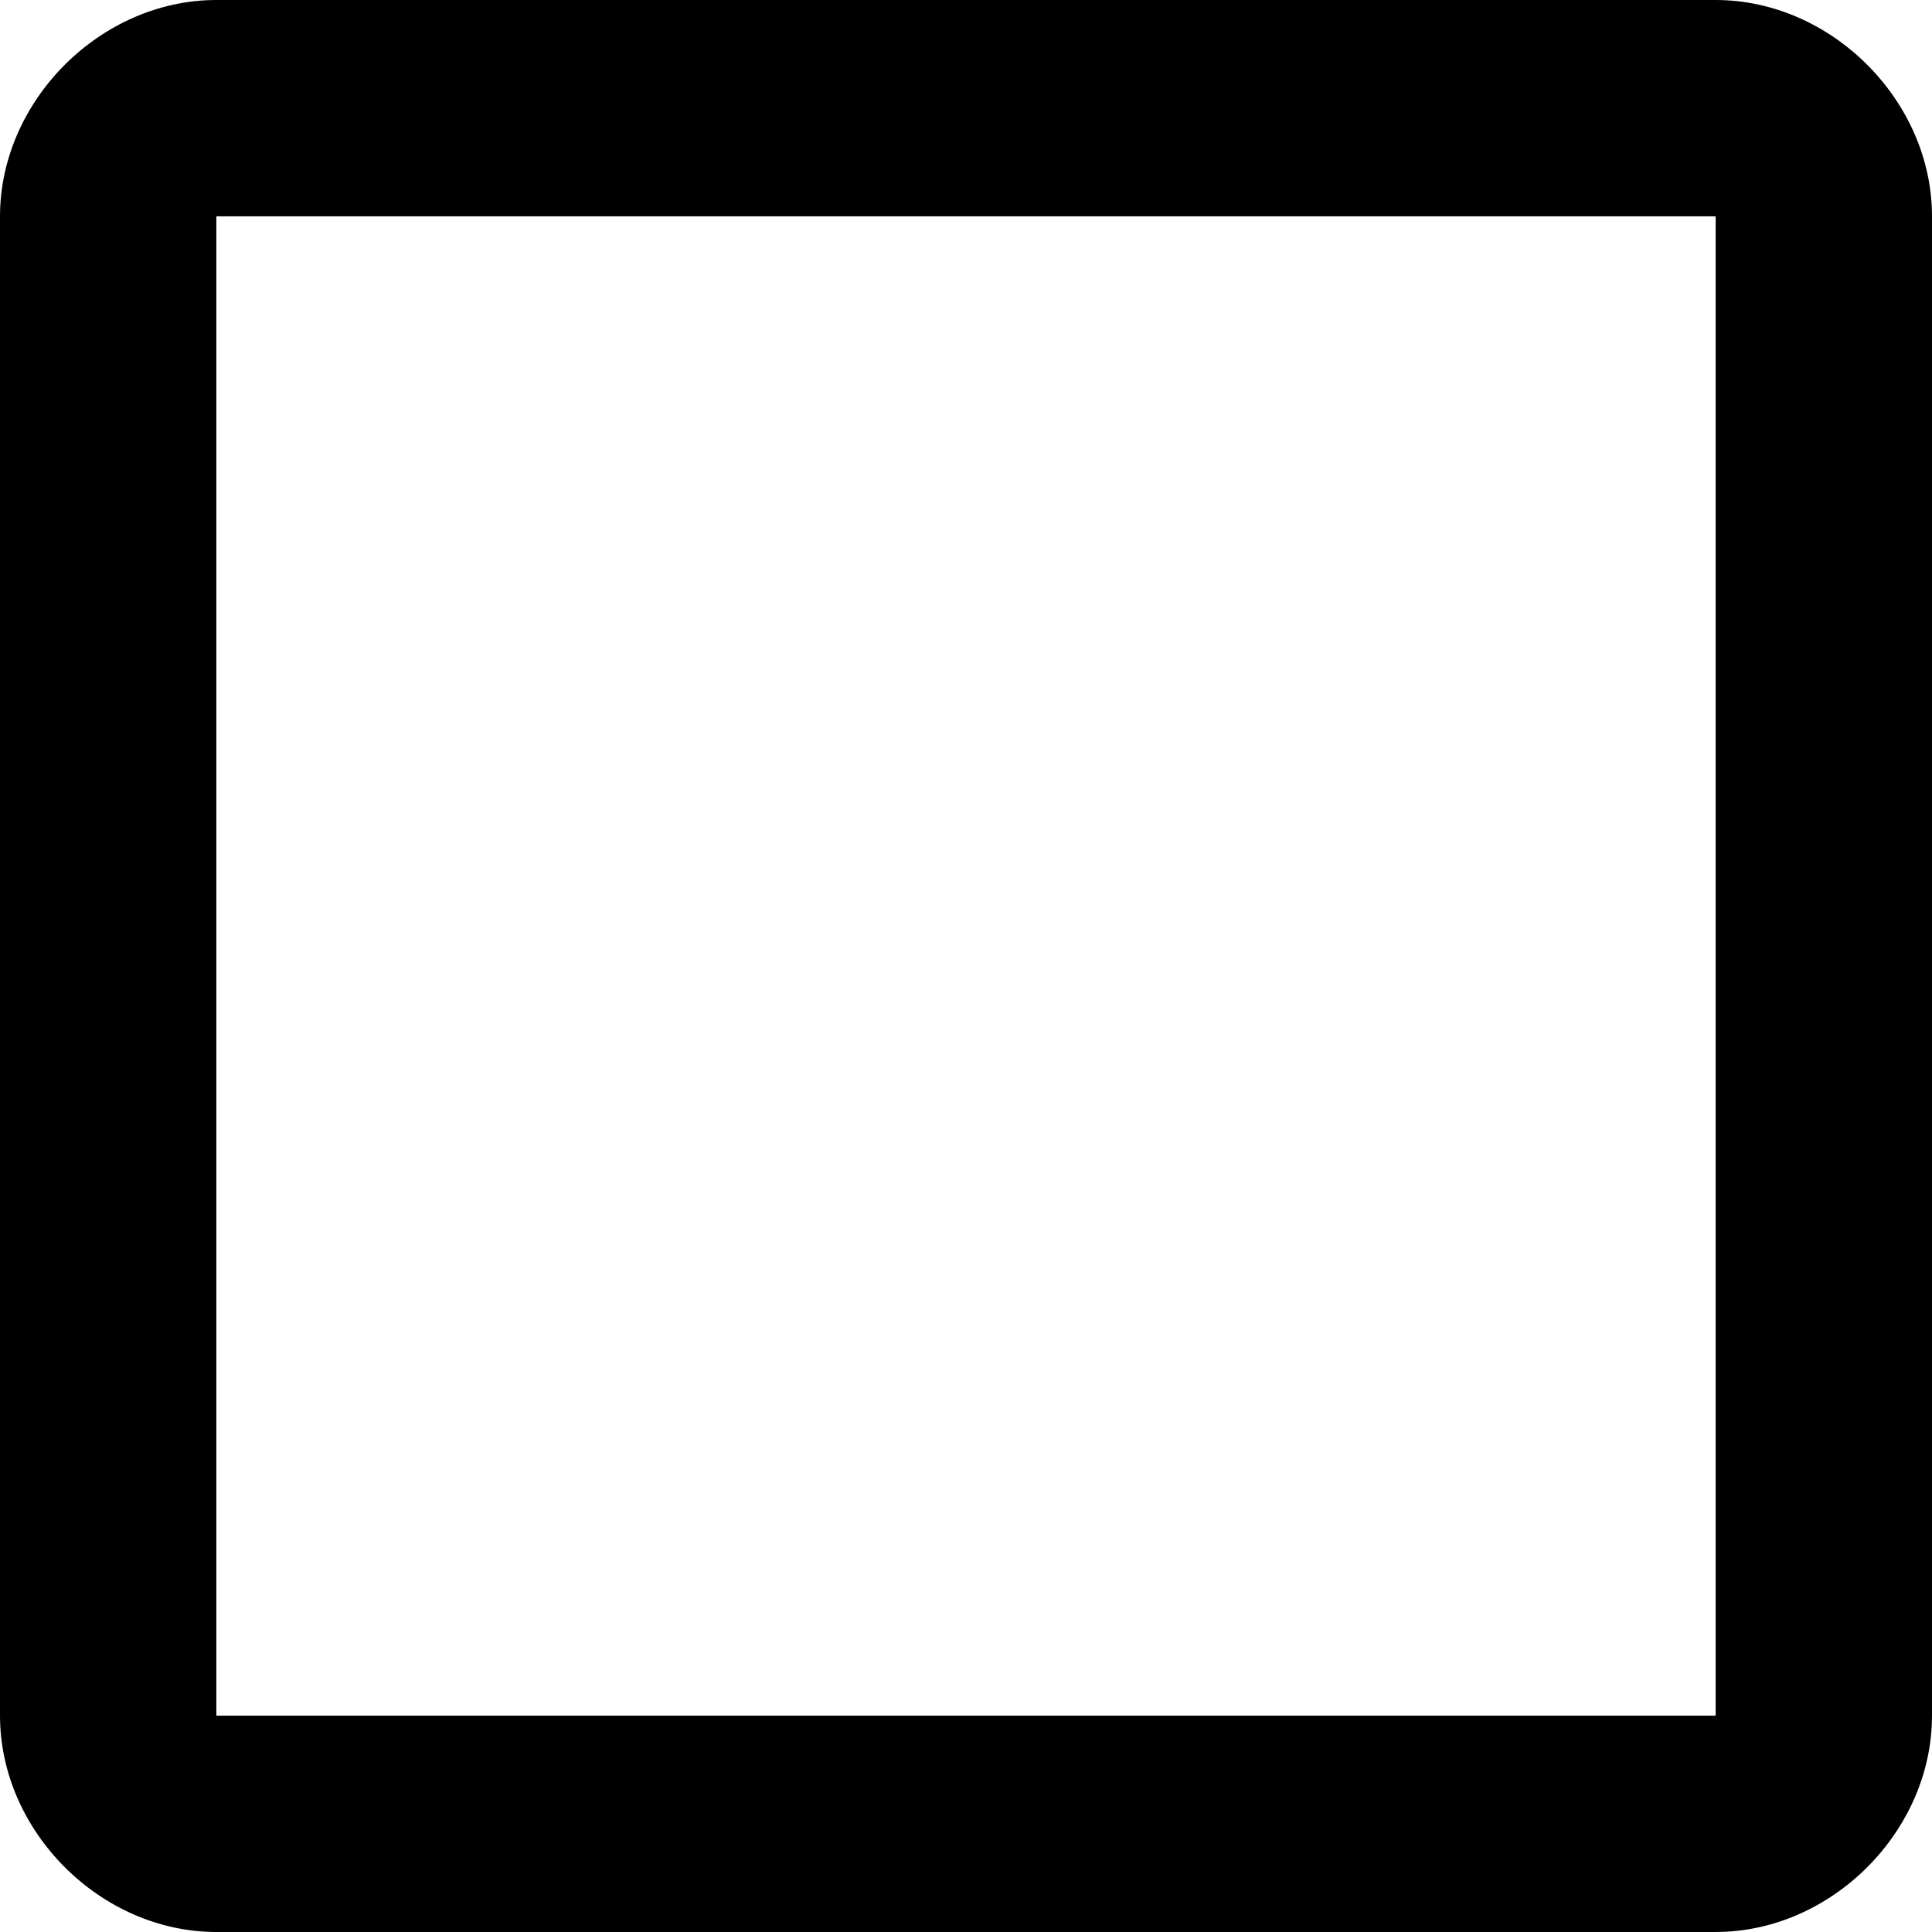
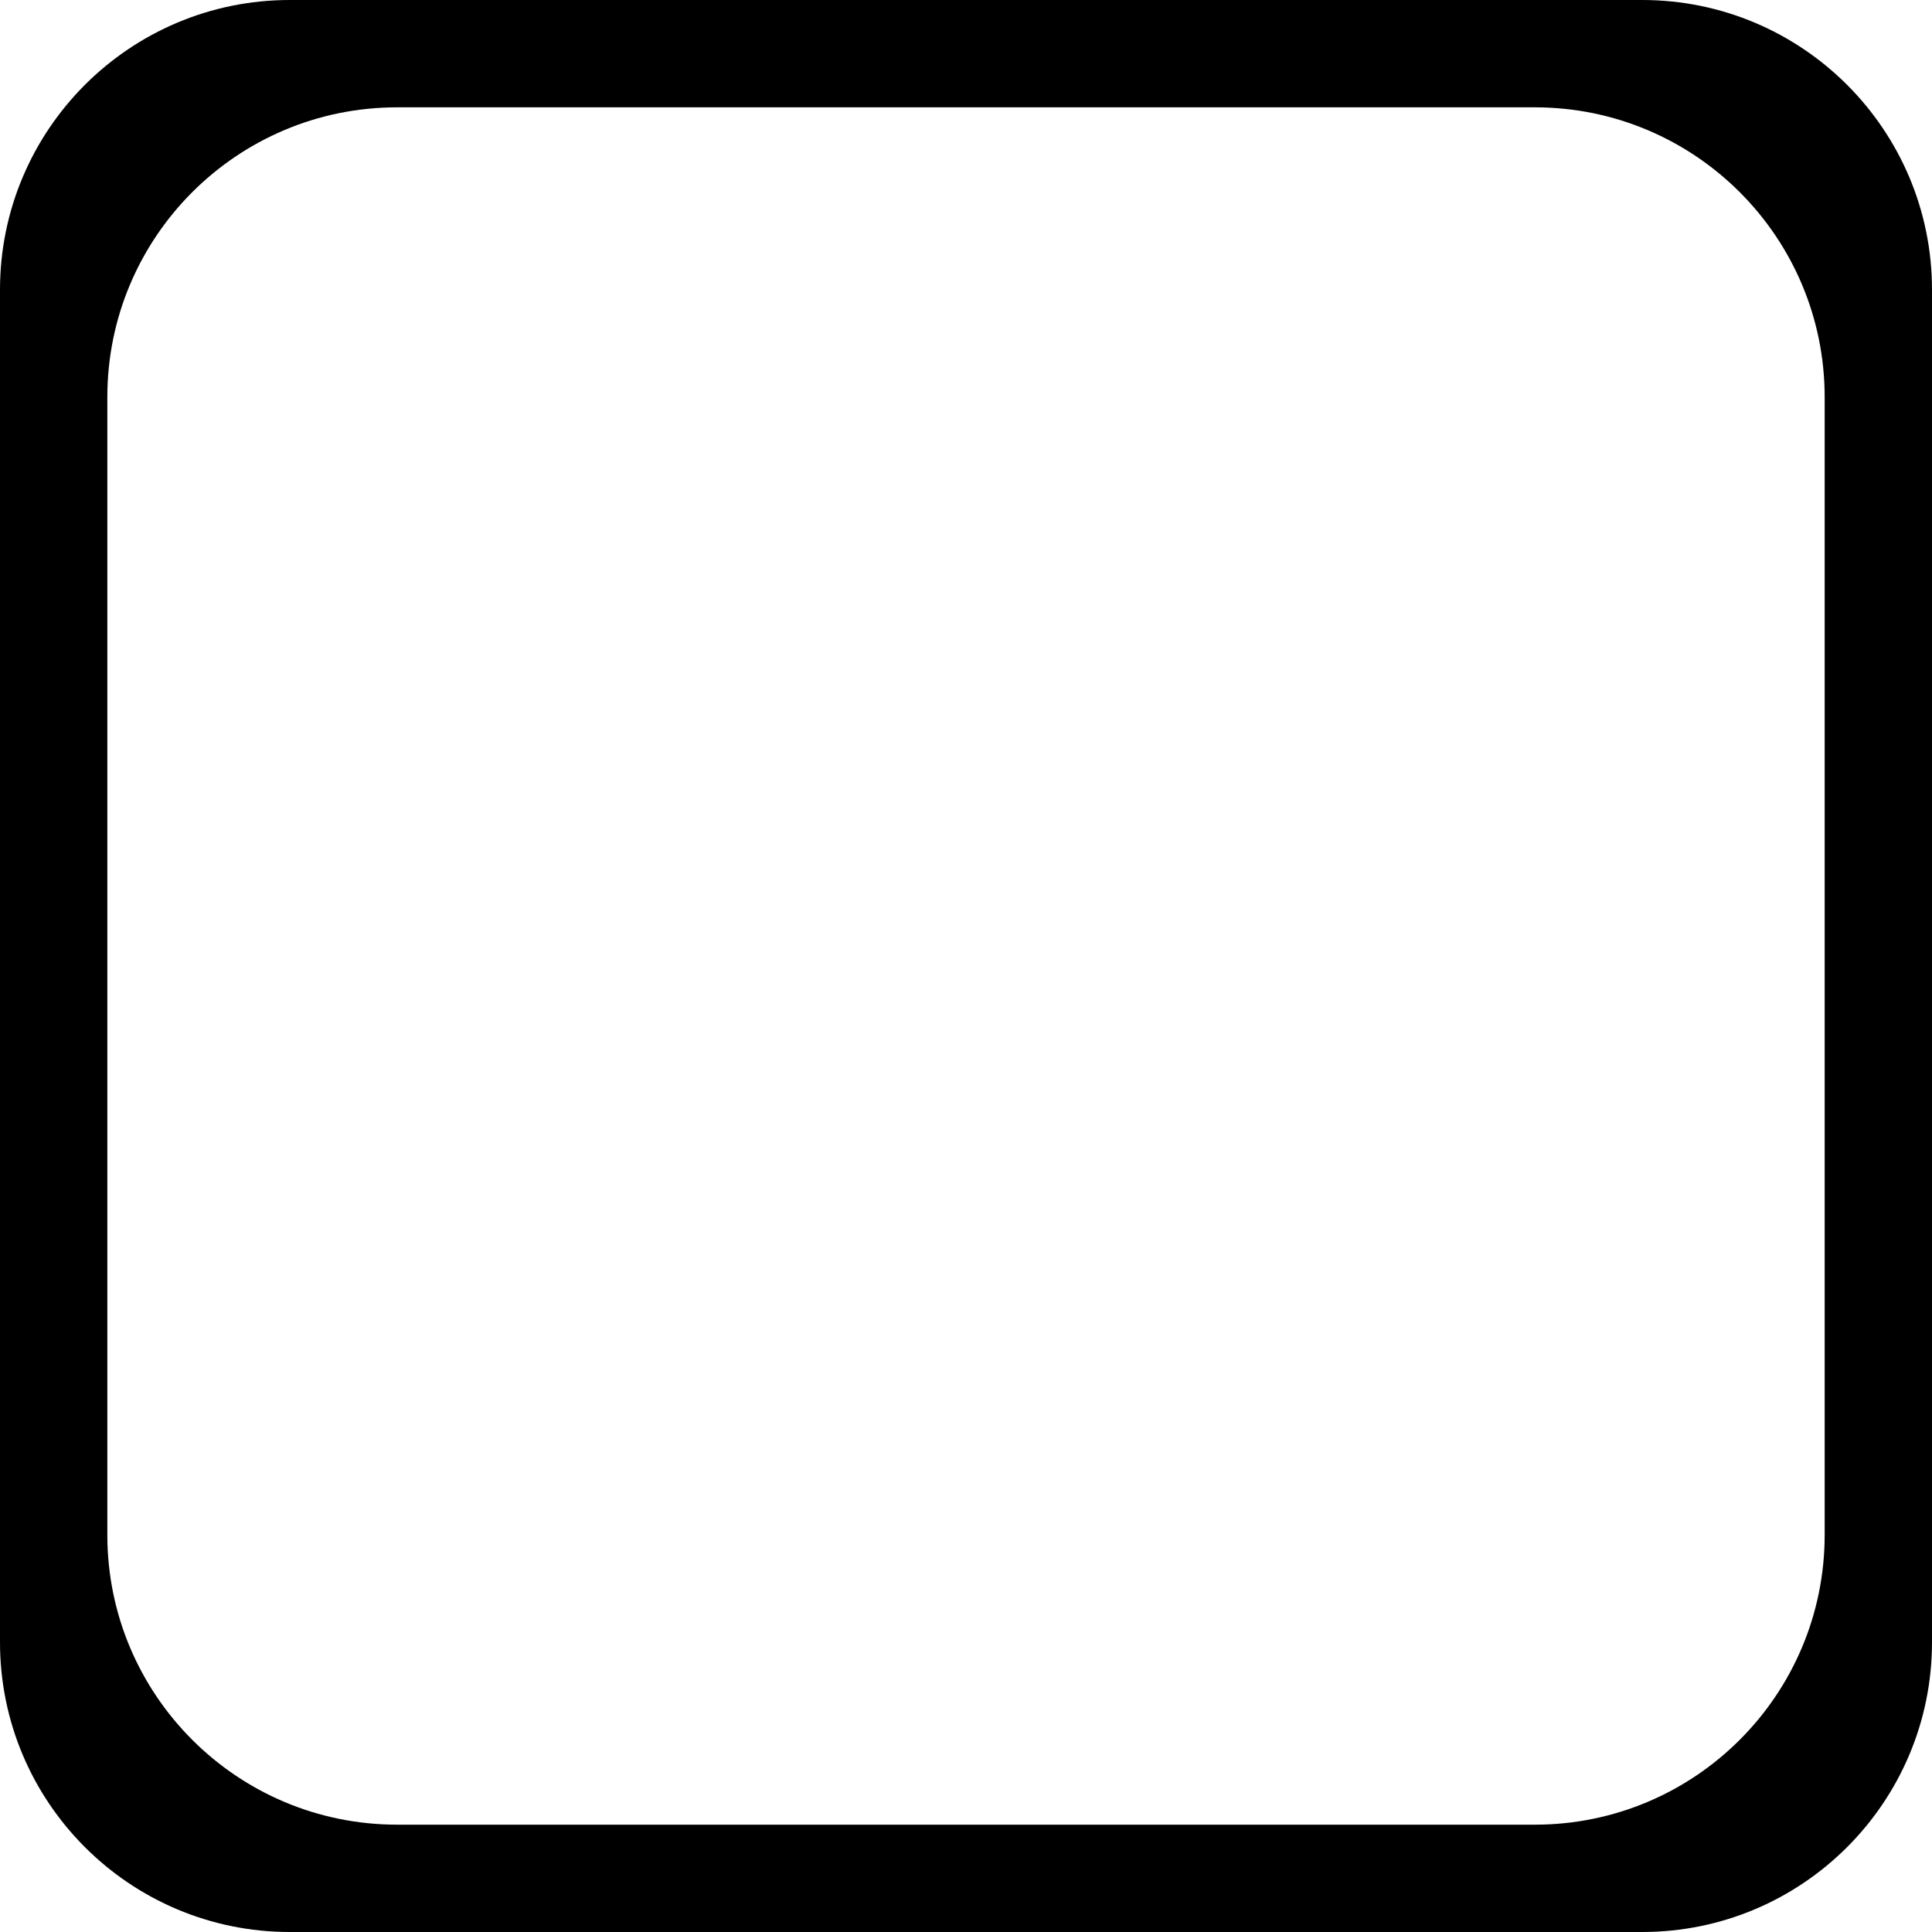
<svg xmlns="http://www.w3.org/2000/svg" width="1000" height="1000" viewBox="0 0 1000 1000">
-   <path d="M888.021 0C947.917 0 1000 52.083 1000 111.979V888.02c0 59.896-52.083 111.979-111.979 111.979H111.98C52.084 999.999.001 947.916.001 888.02V111.979C.001 52.083 52.084 0 111.98 0h776.041zm0 111.979H111.98V888.02h776.041V111.979z" />
+   <path d="M150 0h700c82.843 0 150 67.157 150 150v700c0 82.843-67.157 150-150 150H150C67.157 1000 0 932.843 0 850V150C0 67.157 67.157 0 150 0zm55.556 55.556c-82.843 0-150 67.157-150 150v588.888c0 82.843 67.157 150 150 150h588.888c82.843 0 150-67.157 150-150V205.556c0-82.843-67.157-150-150-150H205.556z" />
</svg>
